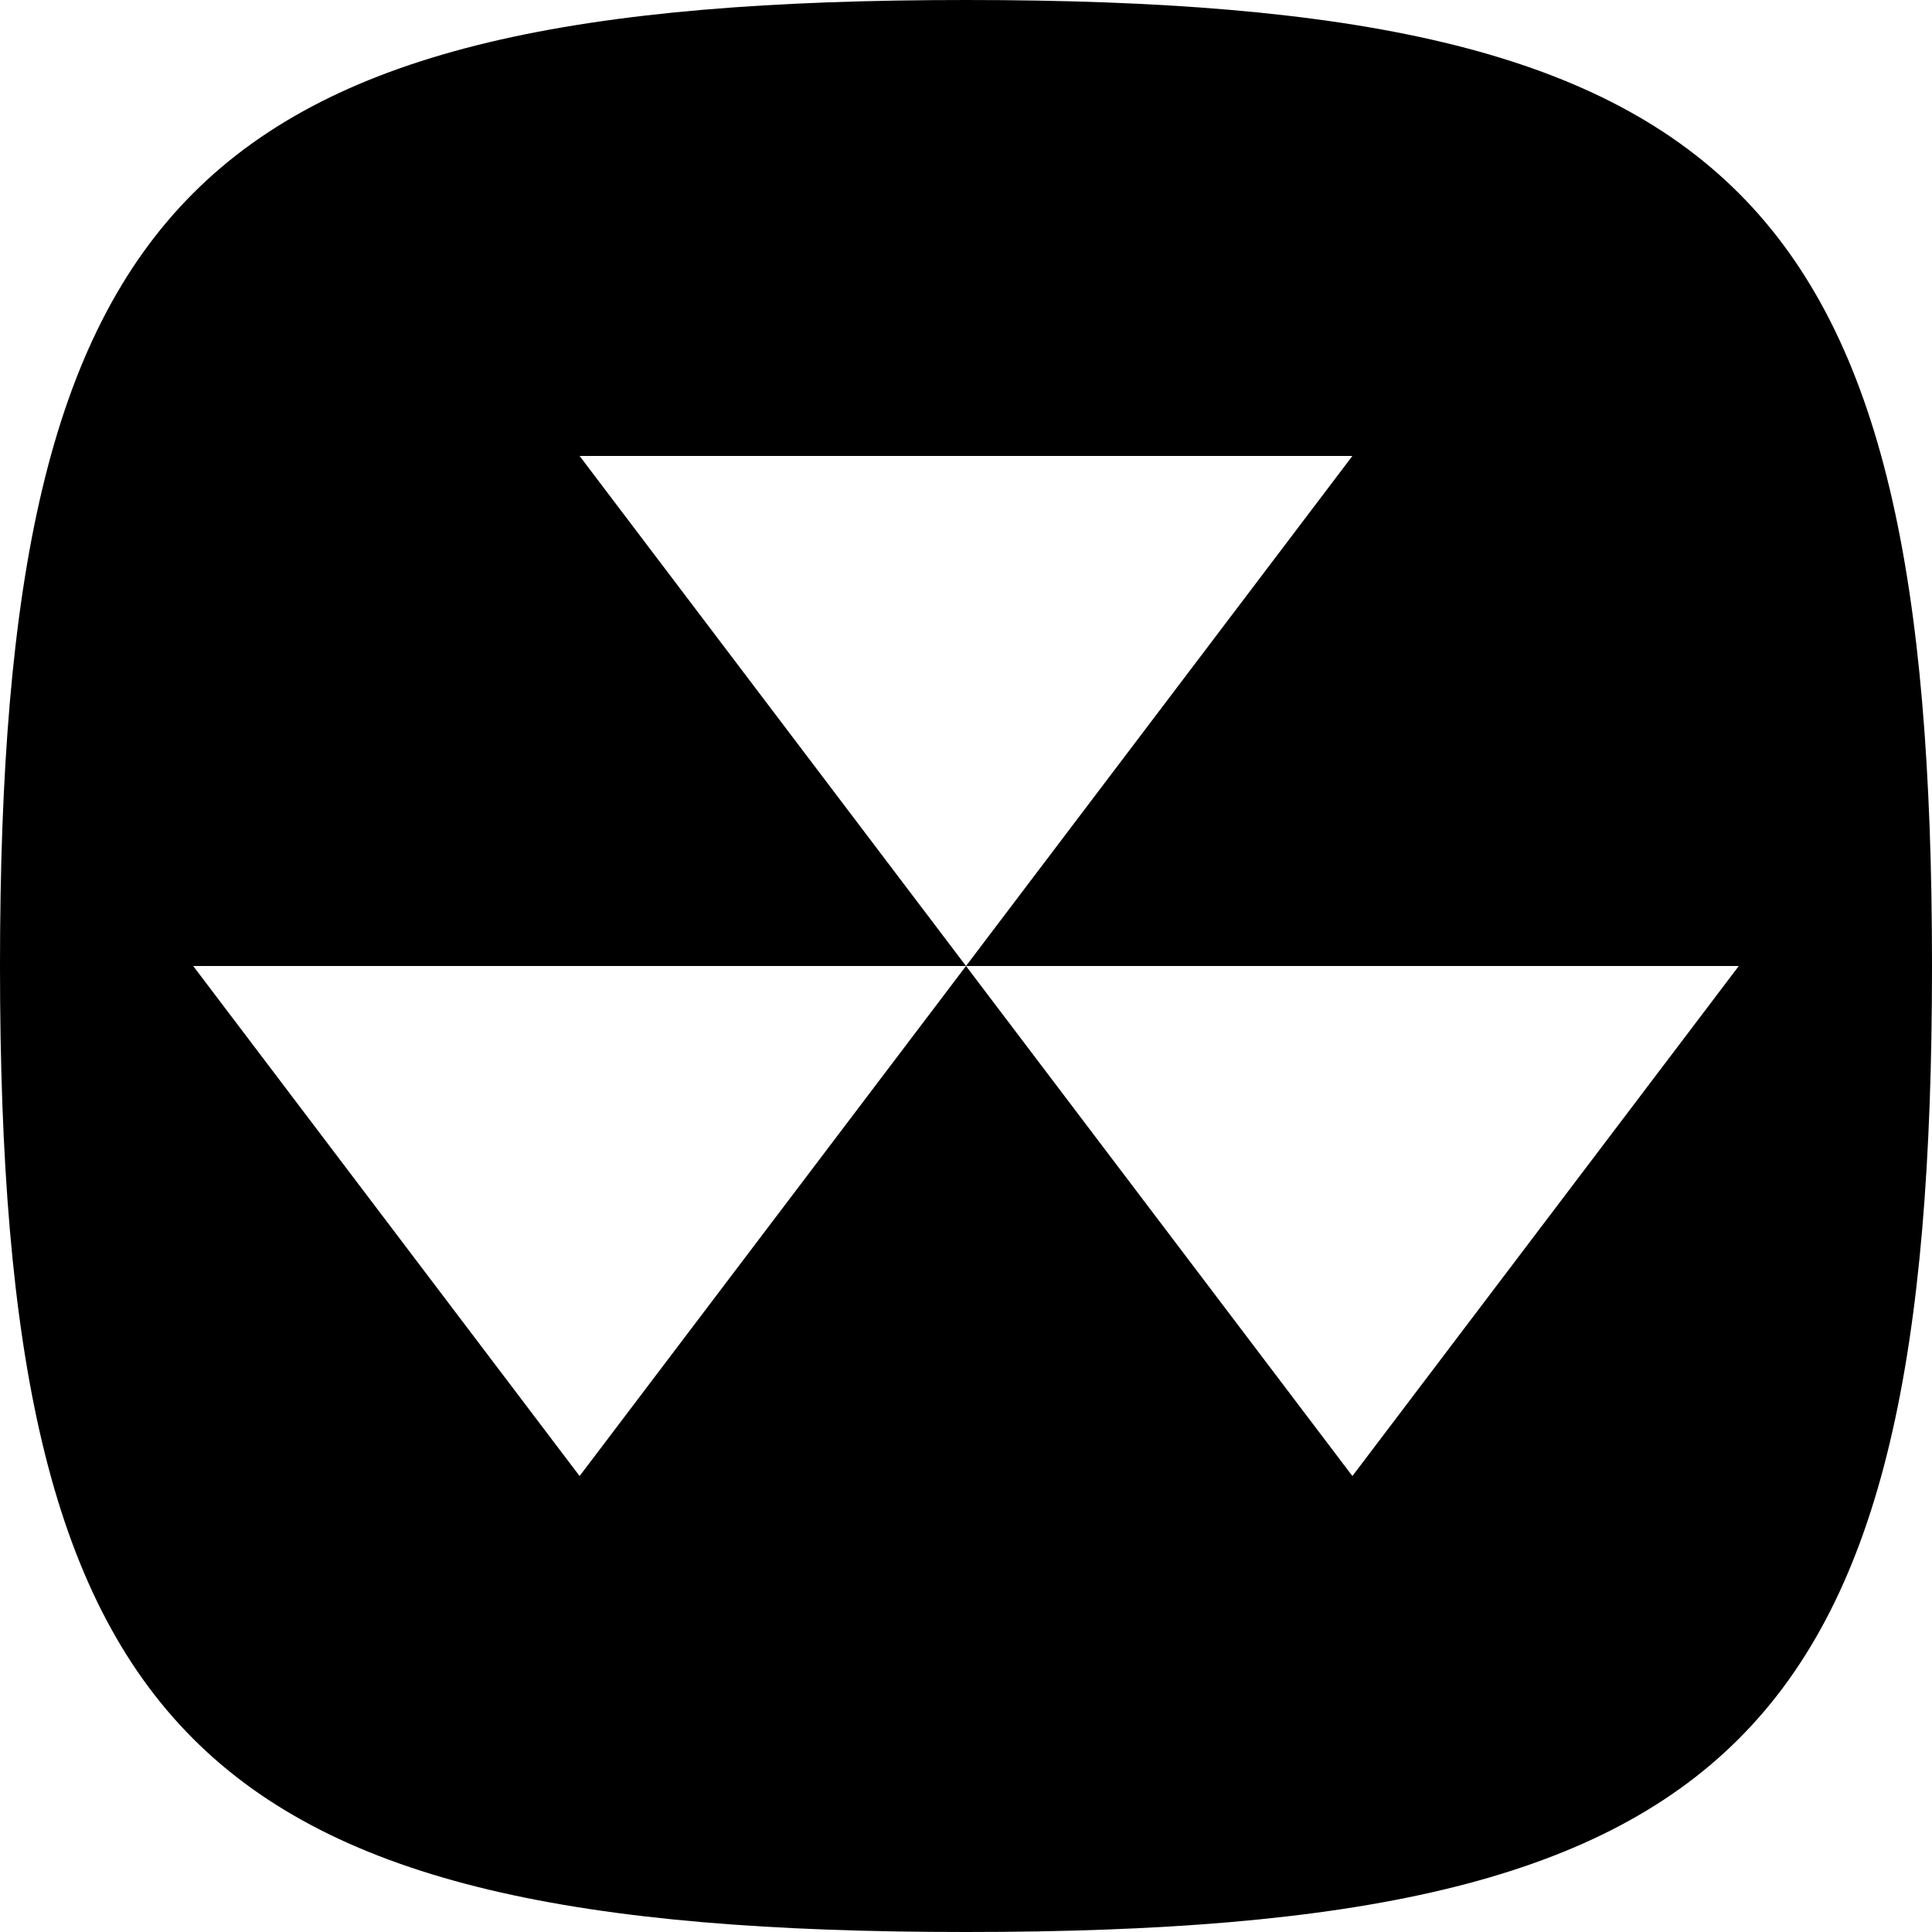
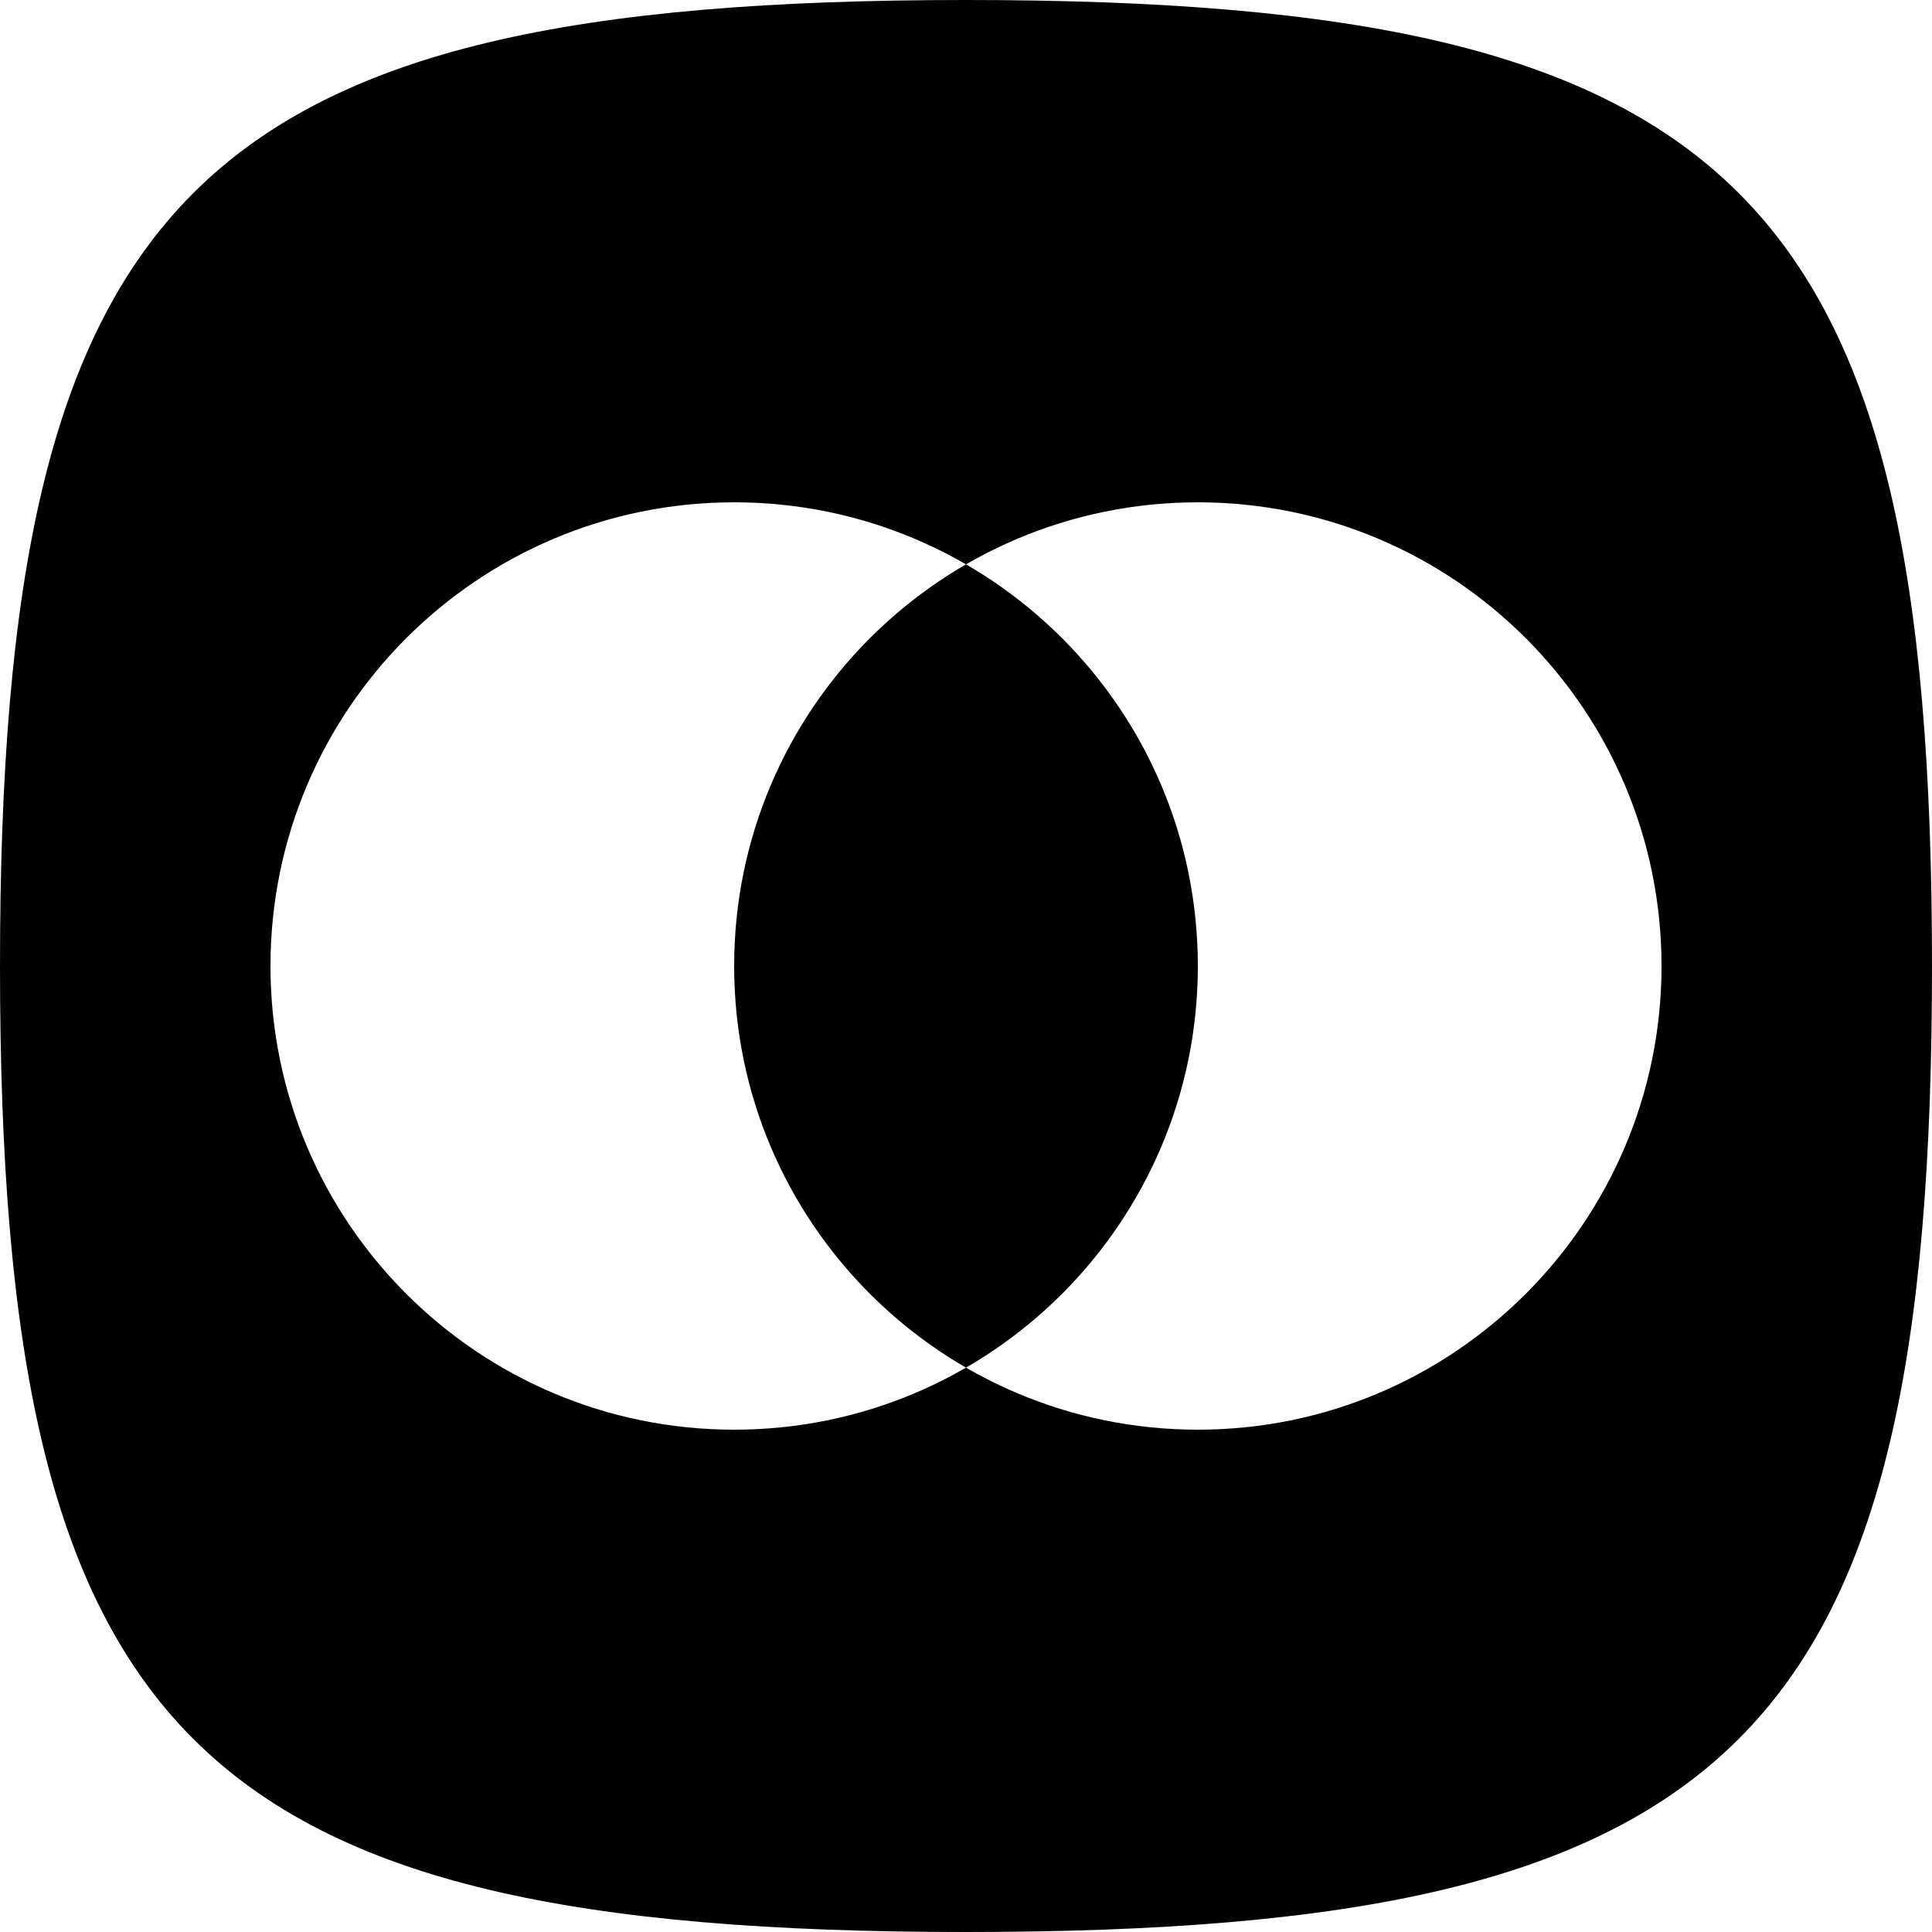
<svg xmlns="http://www.w3.org/2000/svg" width="100" height="100" version="1.1" viewBox="0 0 100 100" id="svg2">
  <defs id="defs2" />
-   <path id="path1" style="fill:#000000;stroke-width:1" d="M 50,5.5078125e-6 C 10,5.5078125e-6 -2.8686701e-6,10 -2.8686701e-6,50 -2.8686701e-6,90 10,100 50,100 c 40,0 50,-10 50,-50 0,-40 -10,-50 -50,-50 z M 30,23.6 h 40 l -20,26.4 h 40 l -20,26.4 -20,-26.4 -20,26.4 L 10,50 H 50 Z" />
+   <path id="path1" style="fill:#000000;stroke-width:1" fill-rule="evenodd" d="M 50,0 C 10,0 0,10 0,50 0,90 10,100 50,100 90,100 100,90 100,50 100,10 90,0 50,0 Z M 38,26 a 24,24 0 1 0 0,48 24,24 0 1 0 0,-48 z M 62,26 a 24,24 0 1 0 0,48 24,24 0 1 0 0,-48 z" />
</svg>
